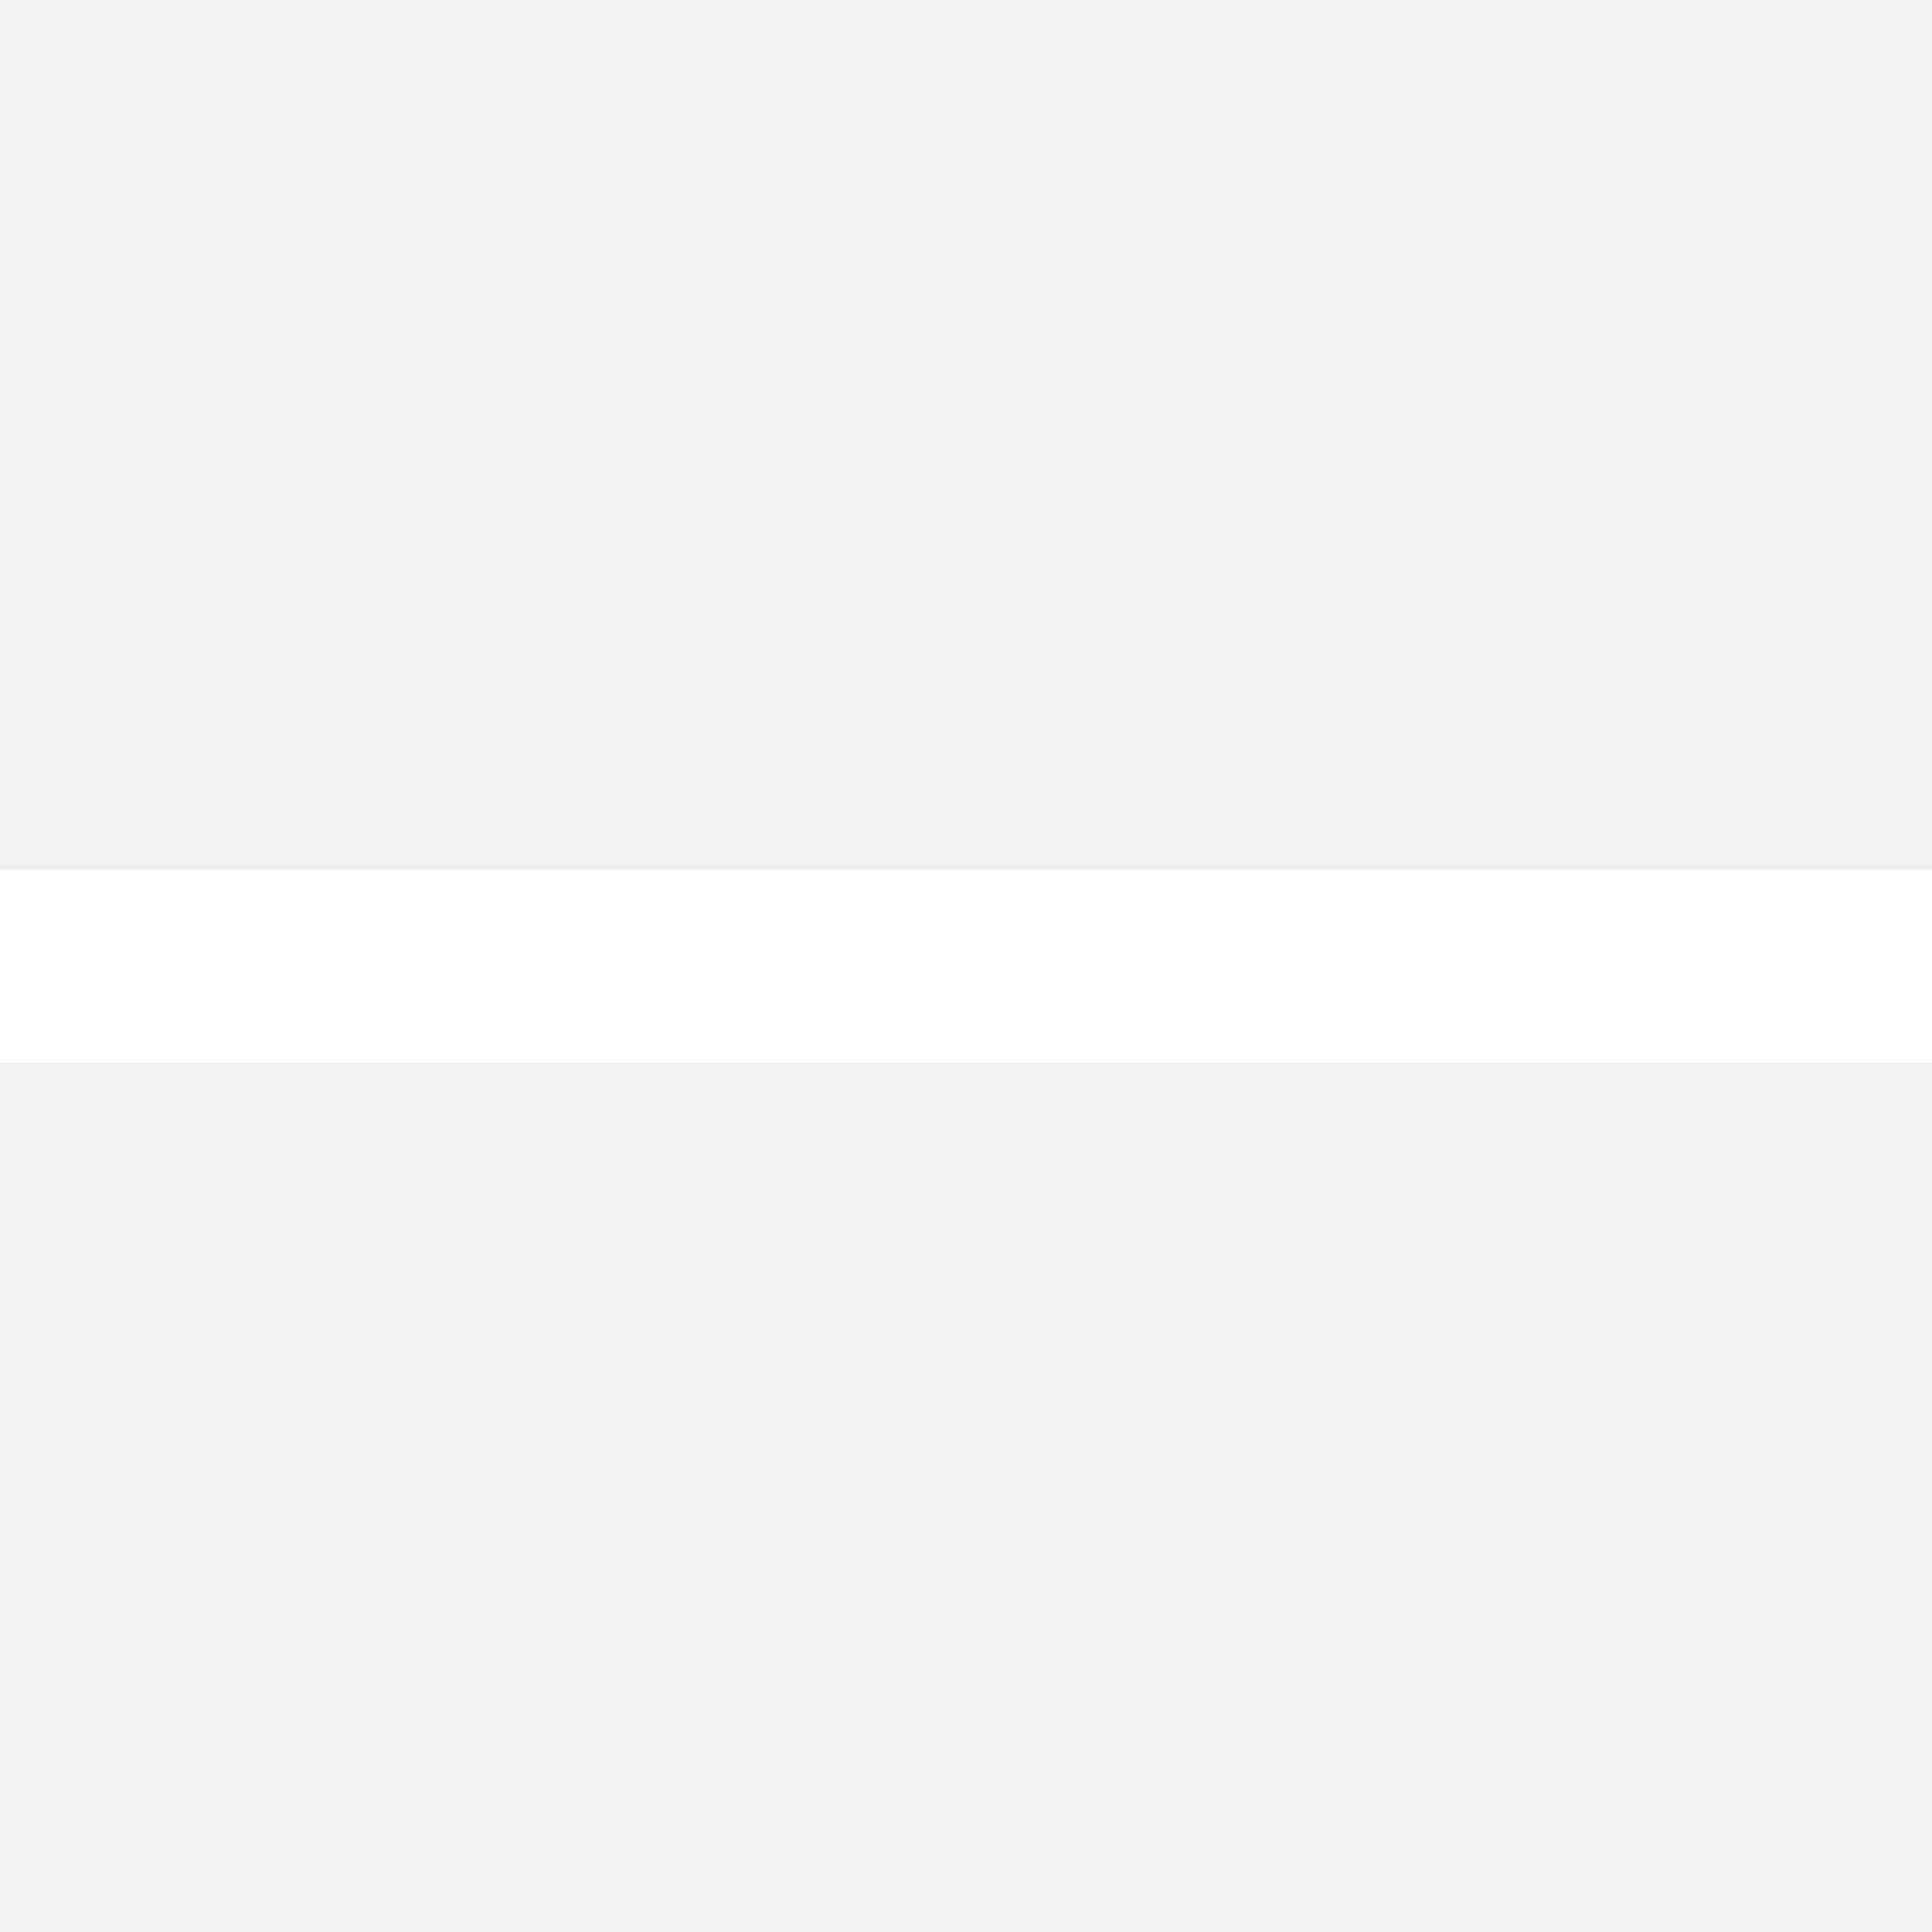
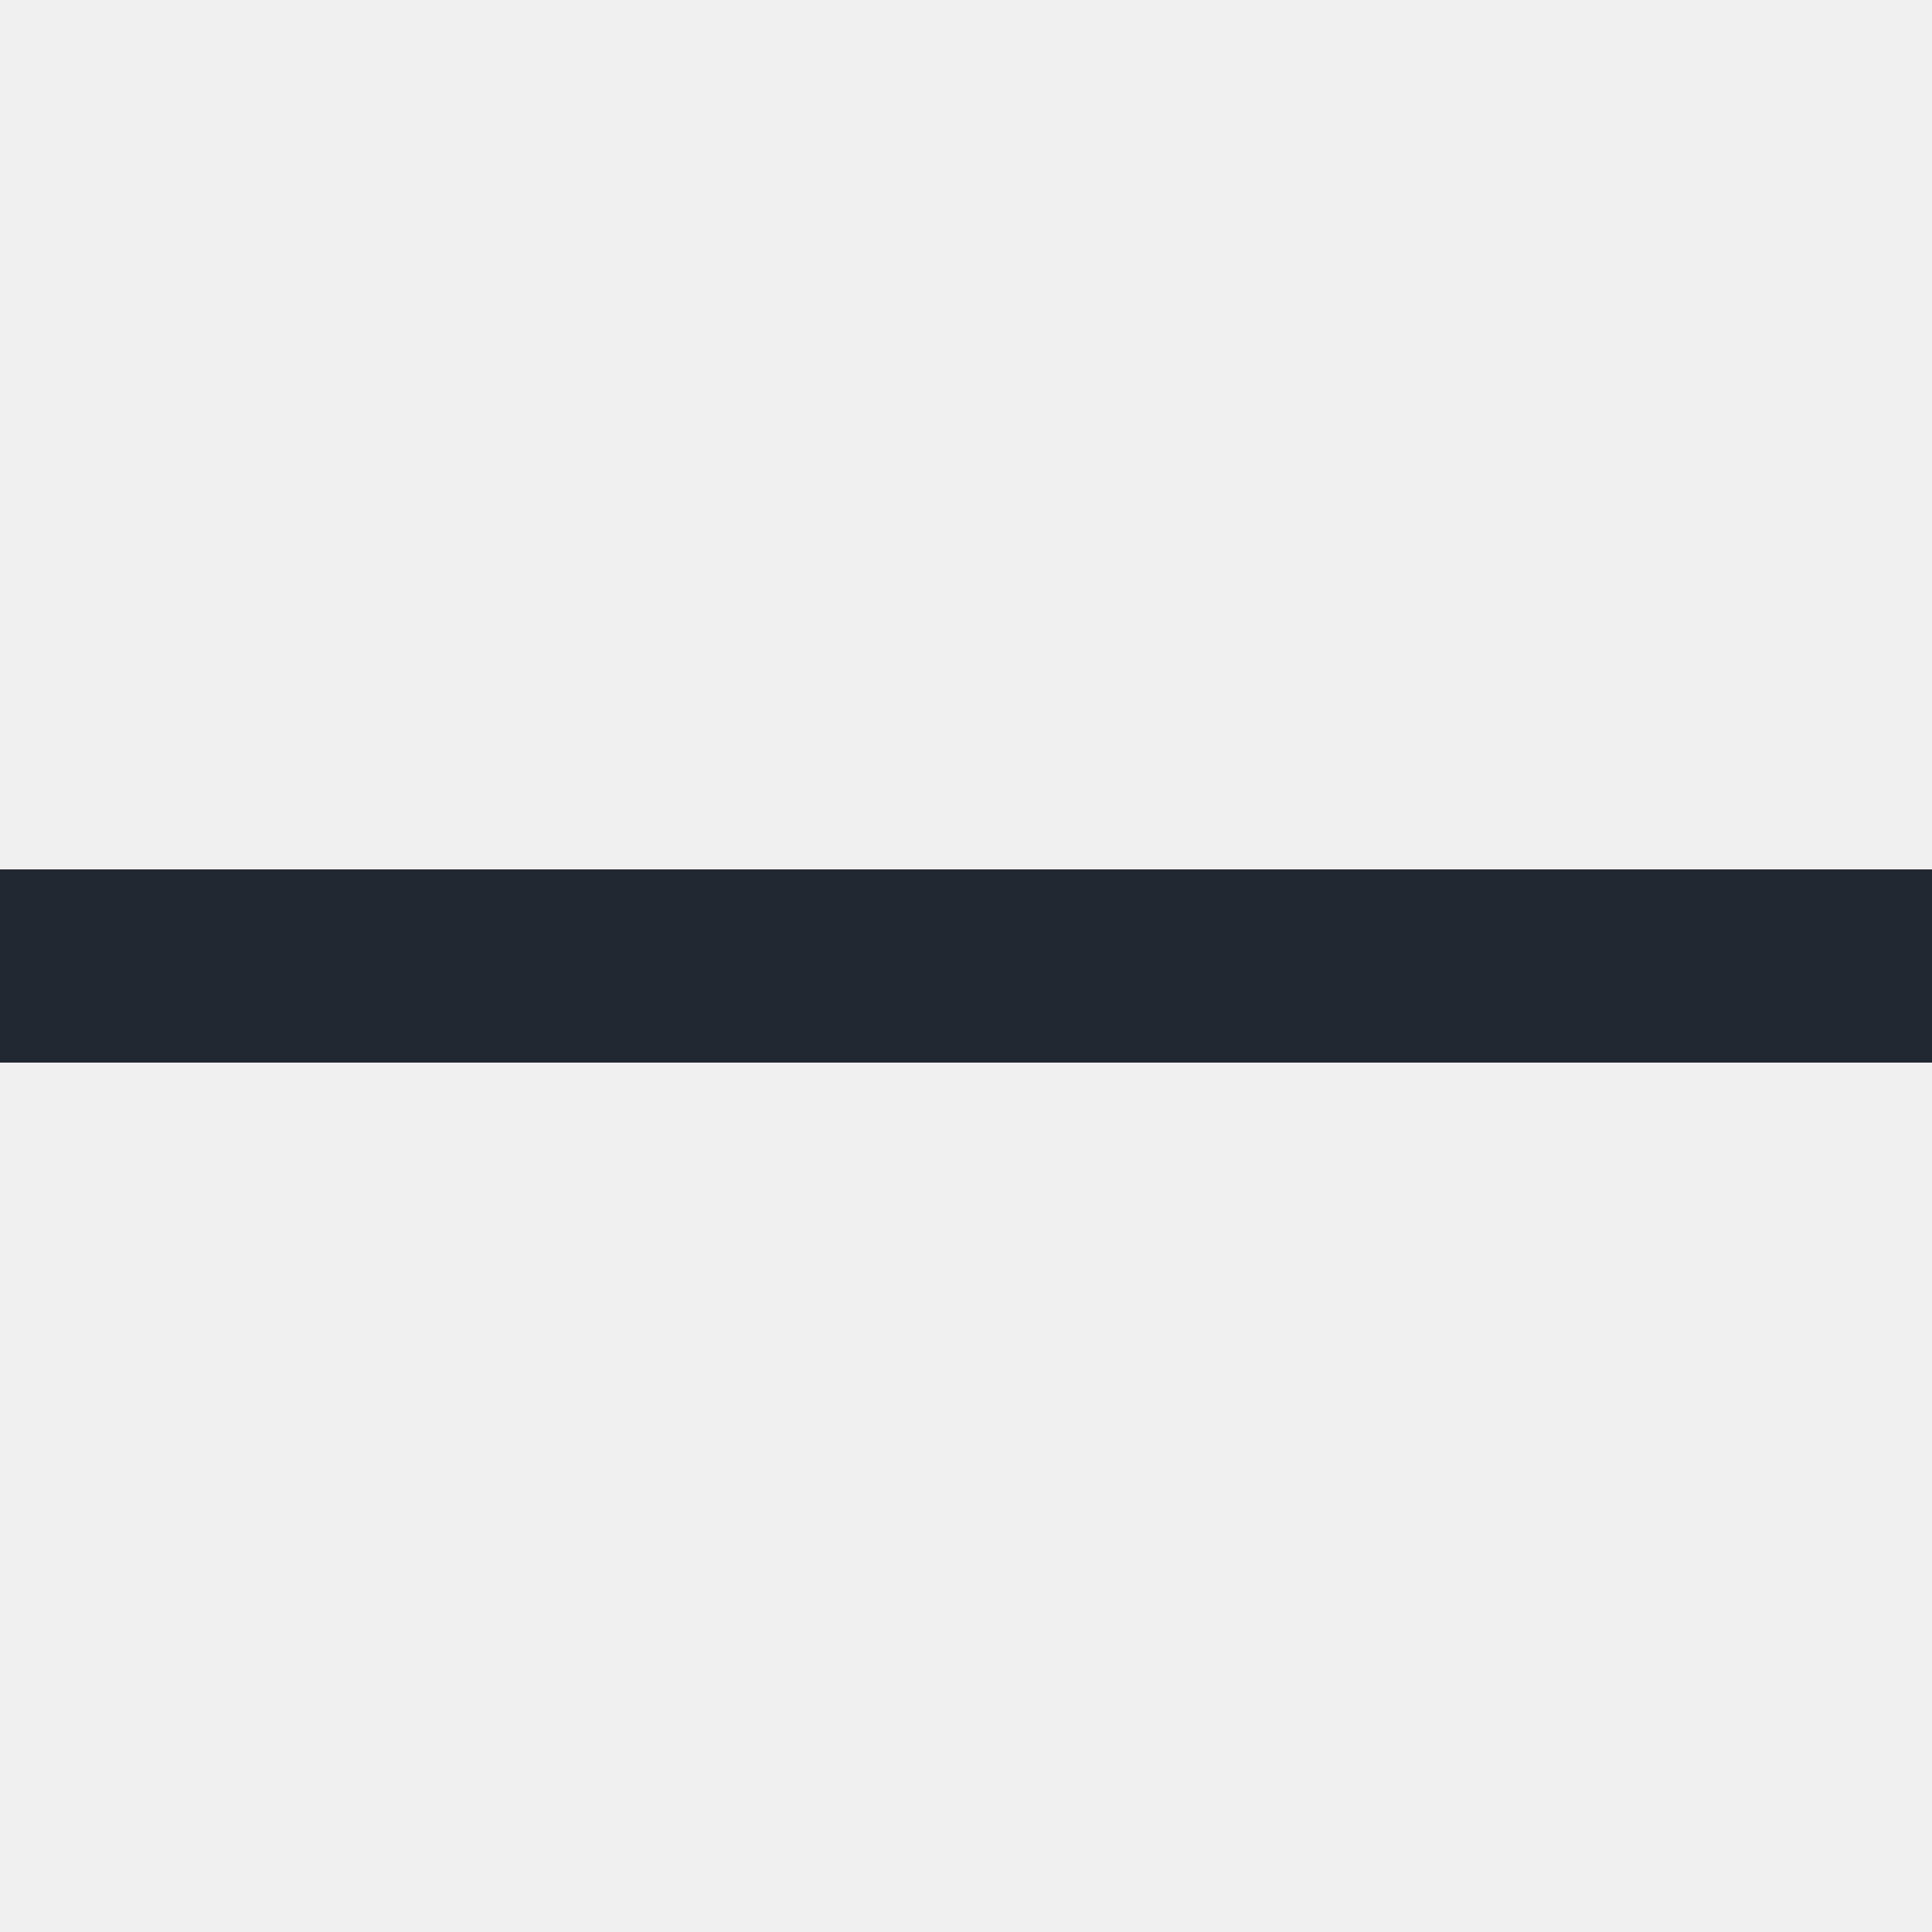
- <svg xmlns="http://www.w3.org/2000/svg" version="1.1" id="图层_1" x="0px" y="0px" viewBox="0 0 10 10" style="enable-background:new 0 0 10 10;" xml:space="preserve">
+ <svg xmlns="http://www.w3.org/2000/svg" version="1.1" x="0px" y="0px" viewBox="0 0 10 10" style="enable-background:new 0 0 10 10;" xml:space="preserve">
  <style type="text/css">
		.st0 {
- 			fill: white;
+ 			fill: #222831;
		}
	</style>
  <rect y="4.5" class="st0" width="10" height="1" />
</svg>
